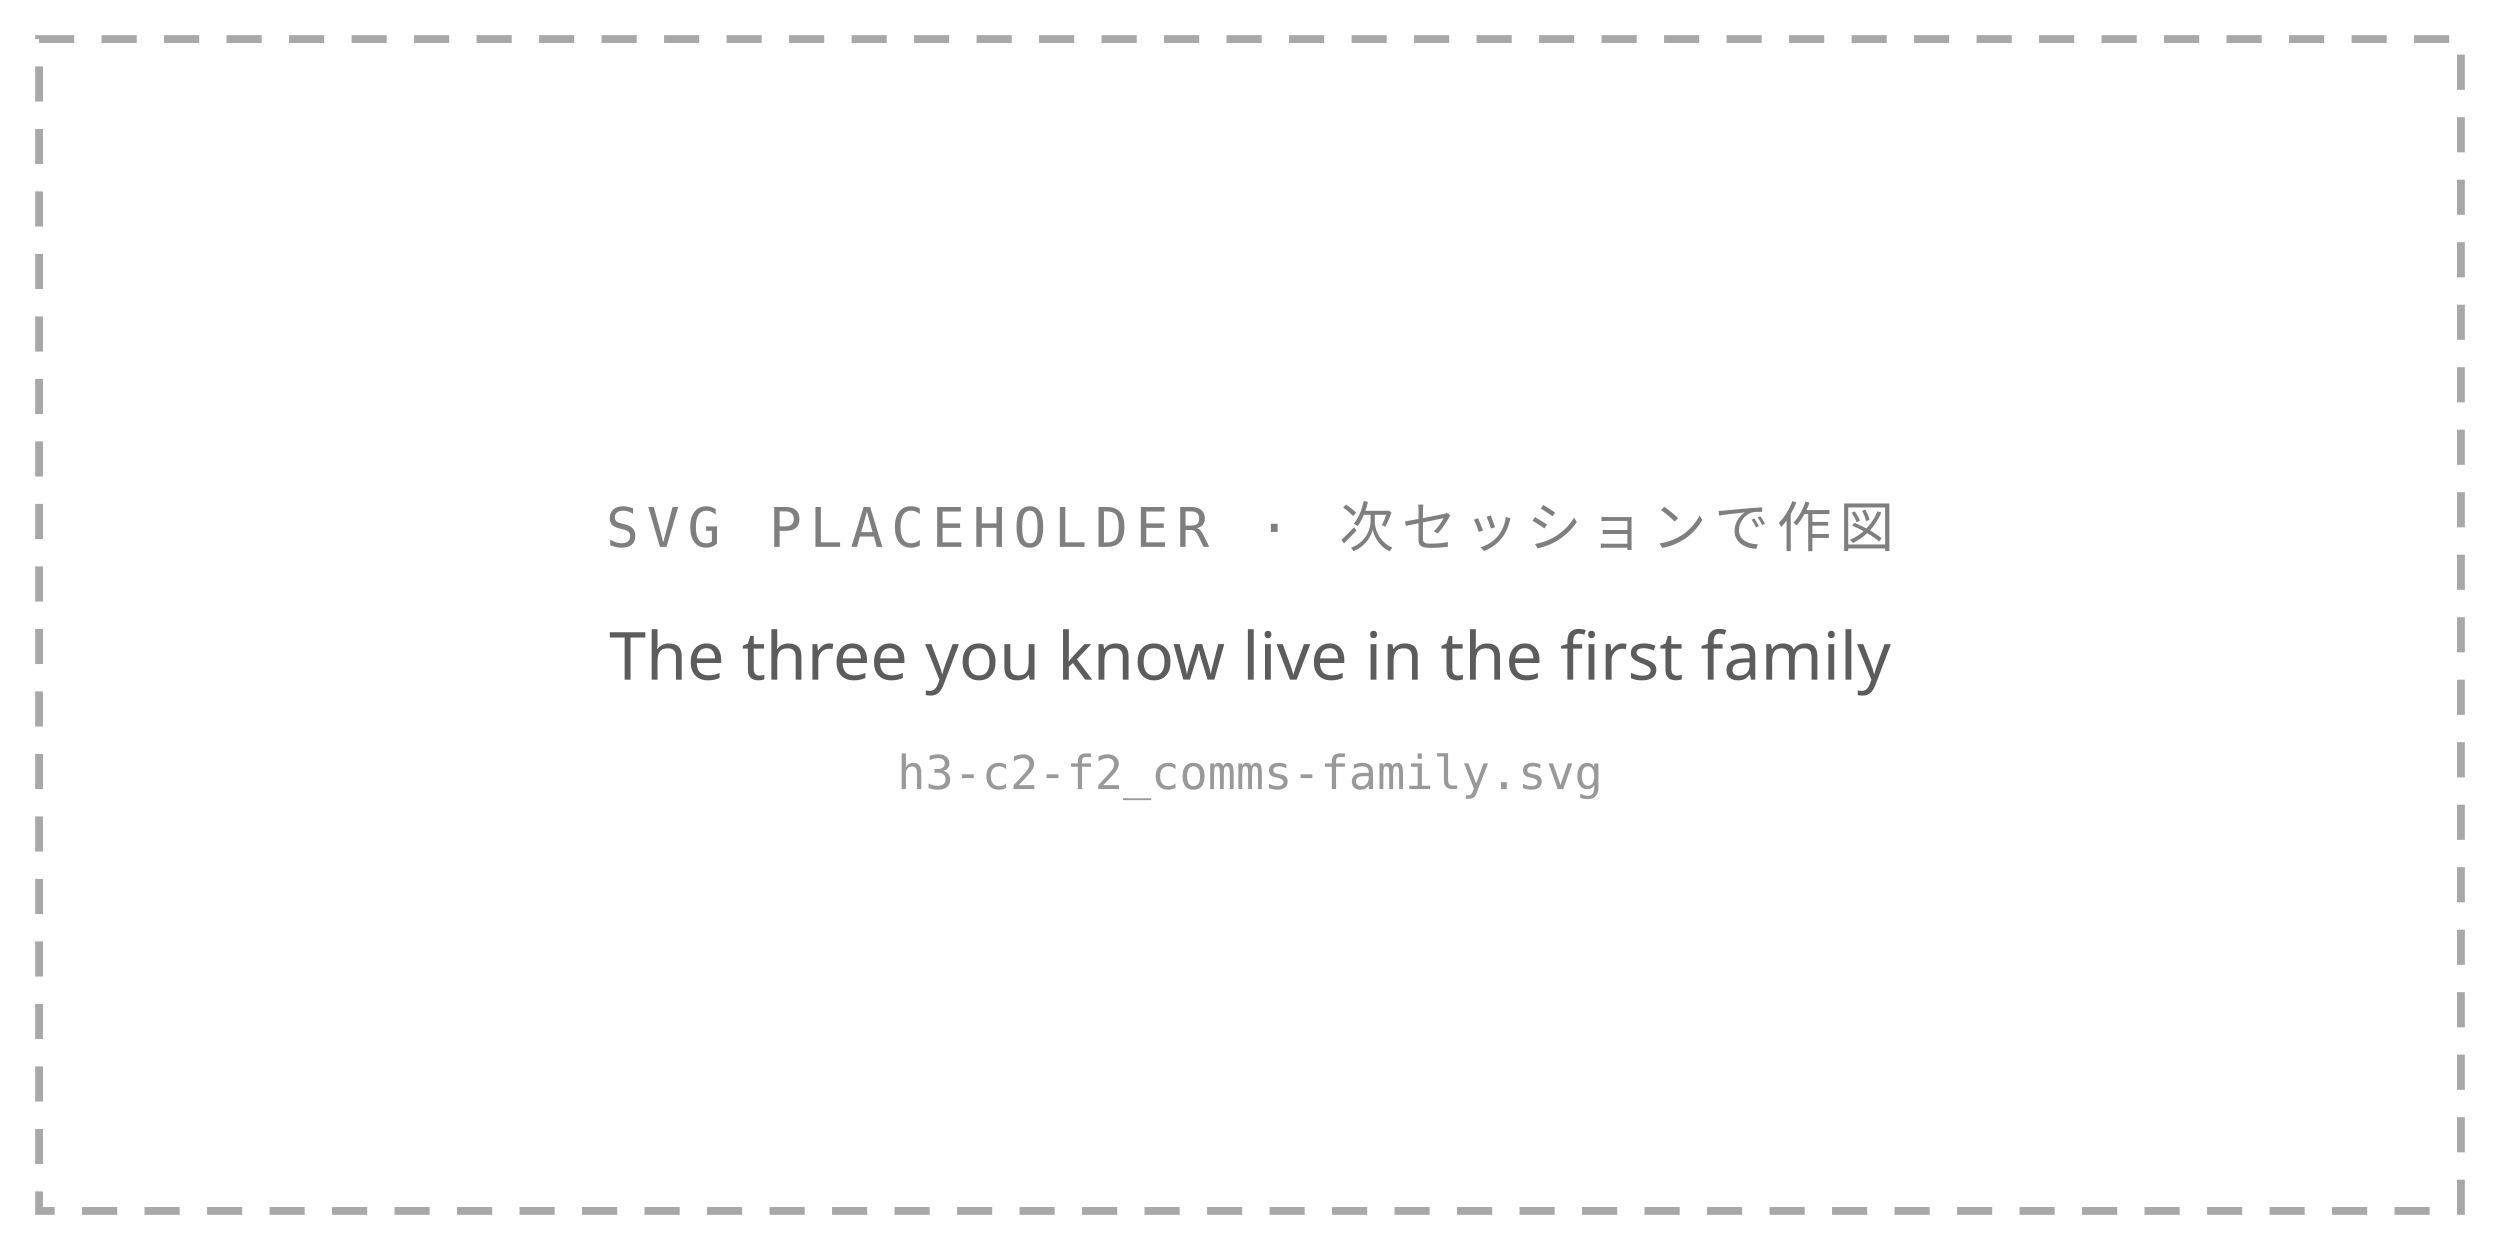
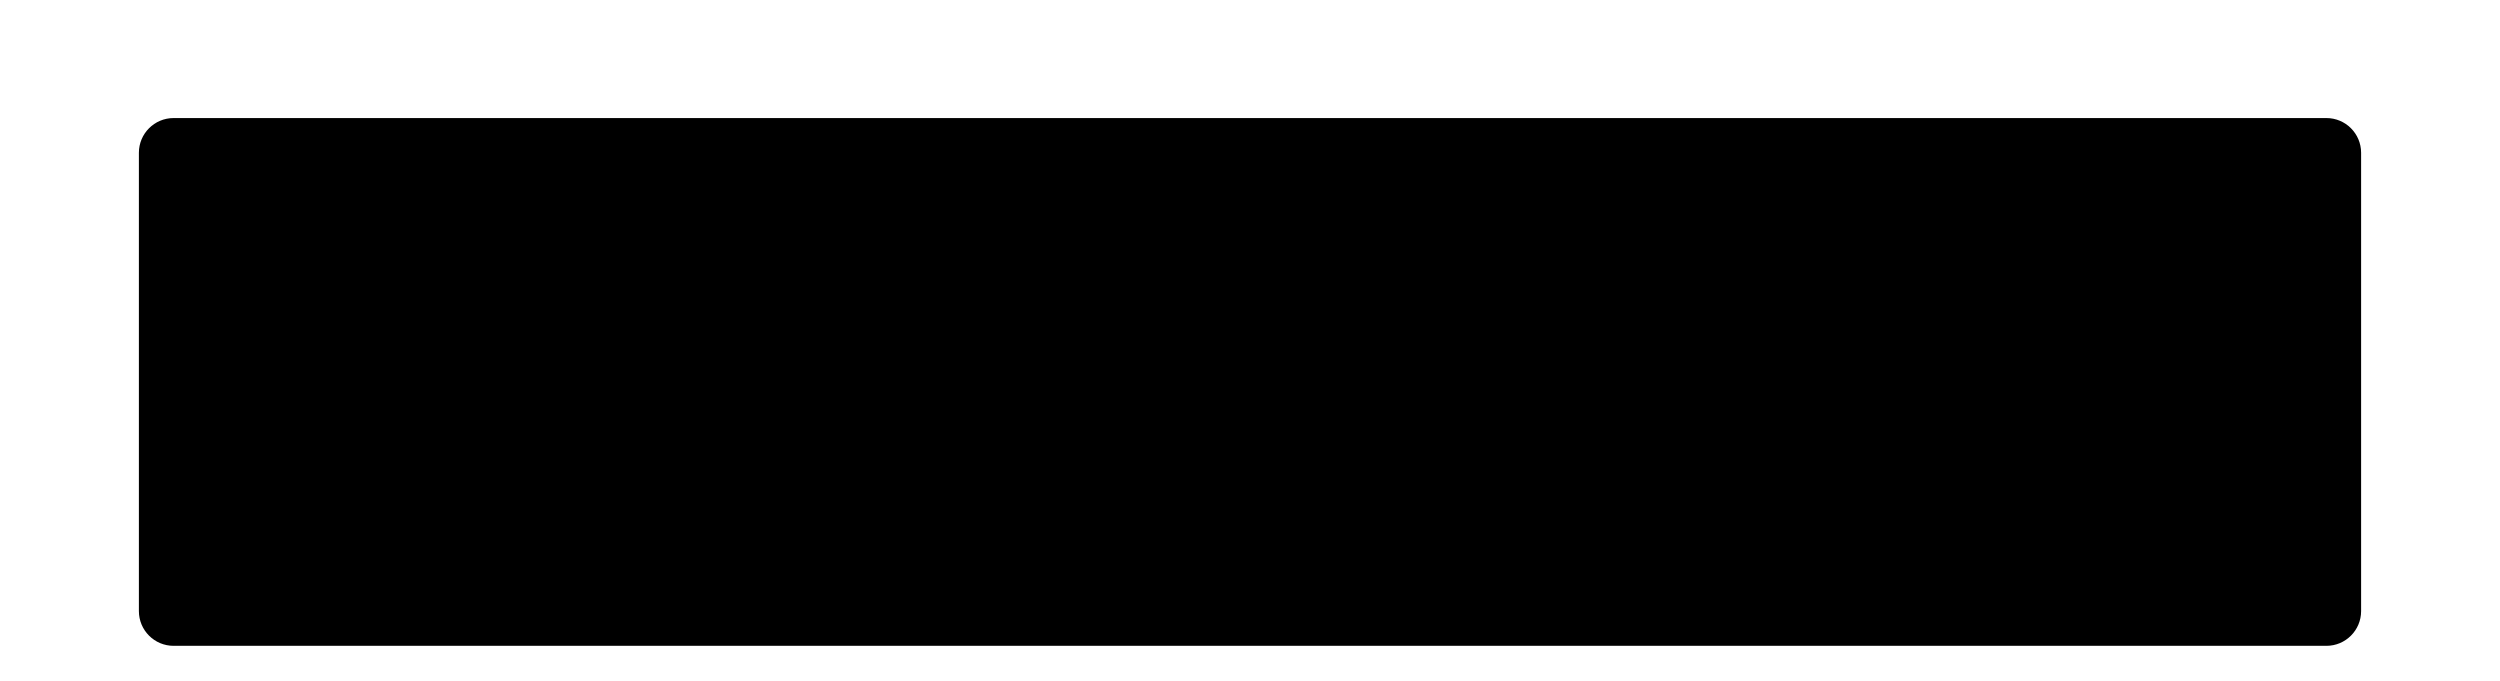
- <svg xmlns="http://www.w3.org/2000/svg" viewBox="0 0 640 320" class="dgm" role="img" aria-label="Placeholder figure — The three you know live in the first family">
-   <rect x="10" y="10" width="620" height="300" fill="none" stroke="currentColor" stroke-opacity="0.34" stroke-width="2" stroke-dasharray="9 7" />
-   <text x="320" y="140" text-anchor="middle" font-family="'IBM Plex Mono', monospace" font-size="14" letter-spacing="2" fill="currentColor" fill-opacity="0.5">SVG PLACEHOLDER · 次セッションで作図</text>
-   <text x="320" y="174" text-anchor="middle" font-family="'IBM Plex Sans', sans-serif" font-size="17" fill="currentColor" fill-opacity="0.64">The three you know live in the first family</text>
-   <text x="320" y="202" text-anchor="middle" font-family="'IBM Plex Mono', monospace" font-size="12" fill="currentColor" fill-opacity="0.4">h3-c2-f2_comms-family.svg</text>
+ <svg class="dgm" viewBox="0 0 720 196" role="img" aria-label="The first family, communication management. It holds the three services you met in H2 — 10 open a session, 11 reset, 3E keep alive — each with its own page. The same family also holds the access-control services 27, 28, 29 and 85, which pauses fault logging.">
+   <rect x="40" y="34" width="640" height="152" rx="10" class="plate ln" stroke-width="1.4" />
+   <text x="58" y="58" class="acc mono-t" font-size="10" letter-spacing="0.6">FAMILY #1 · COMMUNICATION MANAGEMENT</text>
+   <text x="662" y="58" text-anchor="end" class="mut" font-size="9">steer the conversation</text>
+   <line x1="48" y1="66" x2="672" y2="66" class="ln" stroke-width="1" />
+   <text x="58" y="83" class="mut" font-size="8.5">The three you met in H2 — each has its own page:</text>
+   <rect x="58" y="90" width="193" height="44" rx="7" class="plate acc-s" stroke-width="1.5" />
+   <rect x="70" y="99" width="34" height="24" rx="3" class="plate acc-s" stroke-width="1.3" />
+   <text x="87" y="115" text-anchor="middle" class="acc mono-t" font-size="12">10</text>
+   <text x="114" y="108" class="acc w7" font-size="10.5">open a session</text>
+   <text x="114" y="124" class="acc mono-t" font-size="8.5">→ V7a</text>
+   <rect x="263" y="90" width="193" height="44" rx="7" class="plate acc-s" stroke-width="1.5" />
+   <rect x="275" y="99" width="34" height="24" rx="3" class="plate acc-s" stroke-width="1.3" />
+   <text x="292" y="115" text-anchor="middle" class="acc mono-t" font-size="12">11</text>
+   <text x="319" y="108" class="acc w7" font-size="10.5">reset the ECU</text>
+   <text x="319" y="124" class="acc mono-t" font-size="8.5">→ V7b</text>
+   <rect x="468" y="90" width="193" height="44" rx="7" class="plate acc-s" stroke-width="1.5" />
+   <rect x="480" y="99" width="34" height="24" rx="3" class="plate acc-s" stroke-width="1.3" />
+   <text x="497" y="115" text-anchor="middle" class="acc mono-t" font-size="12">3E</text>
+   <text x="524" y="108" class="acc w7" font-size="10.5">keep it alive</text>
+   <text x="524" y="124" class="acc mono-t" font-size="8.5">→ V7c</text>
+   <text x="58" y="150" class="mut" font-size="8">Also in this family:</text>
+   <rect x="58" y="154" width="300" height="26" rx="6" class="plate ln" stroke-width="1.1" />
+   <text x="70" y="171" class="ink" font-size="9.5">
+     <tspan class="mono-t">27 · 28 · 29</tspan> — access control</text>
+   <text x="346" y="171" text-anchor="end" class="mut mono-t" font-size="8.5">→ M4</text>
+   <rect x="372" y="154" width="289" height="26" rx="6" class="plate ln" stroke-width="1.1" />
+   <text x="384" y="171" class="ink" font-size="9.5">
+     <tspan class="mono-t">85</tspan> — pause fault logging</text>
+   <text x="649" y="171" text-anchor="end" class="mut mono-t" font-size="8.5">→ M3</text>
</svg>
